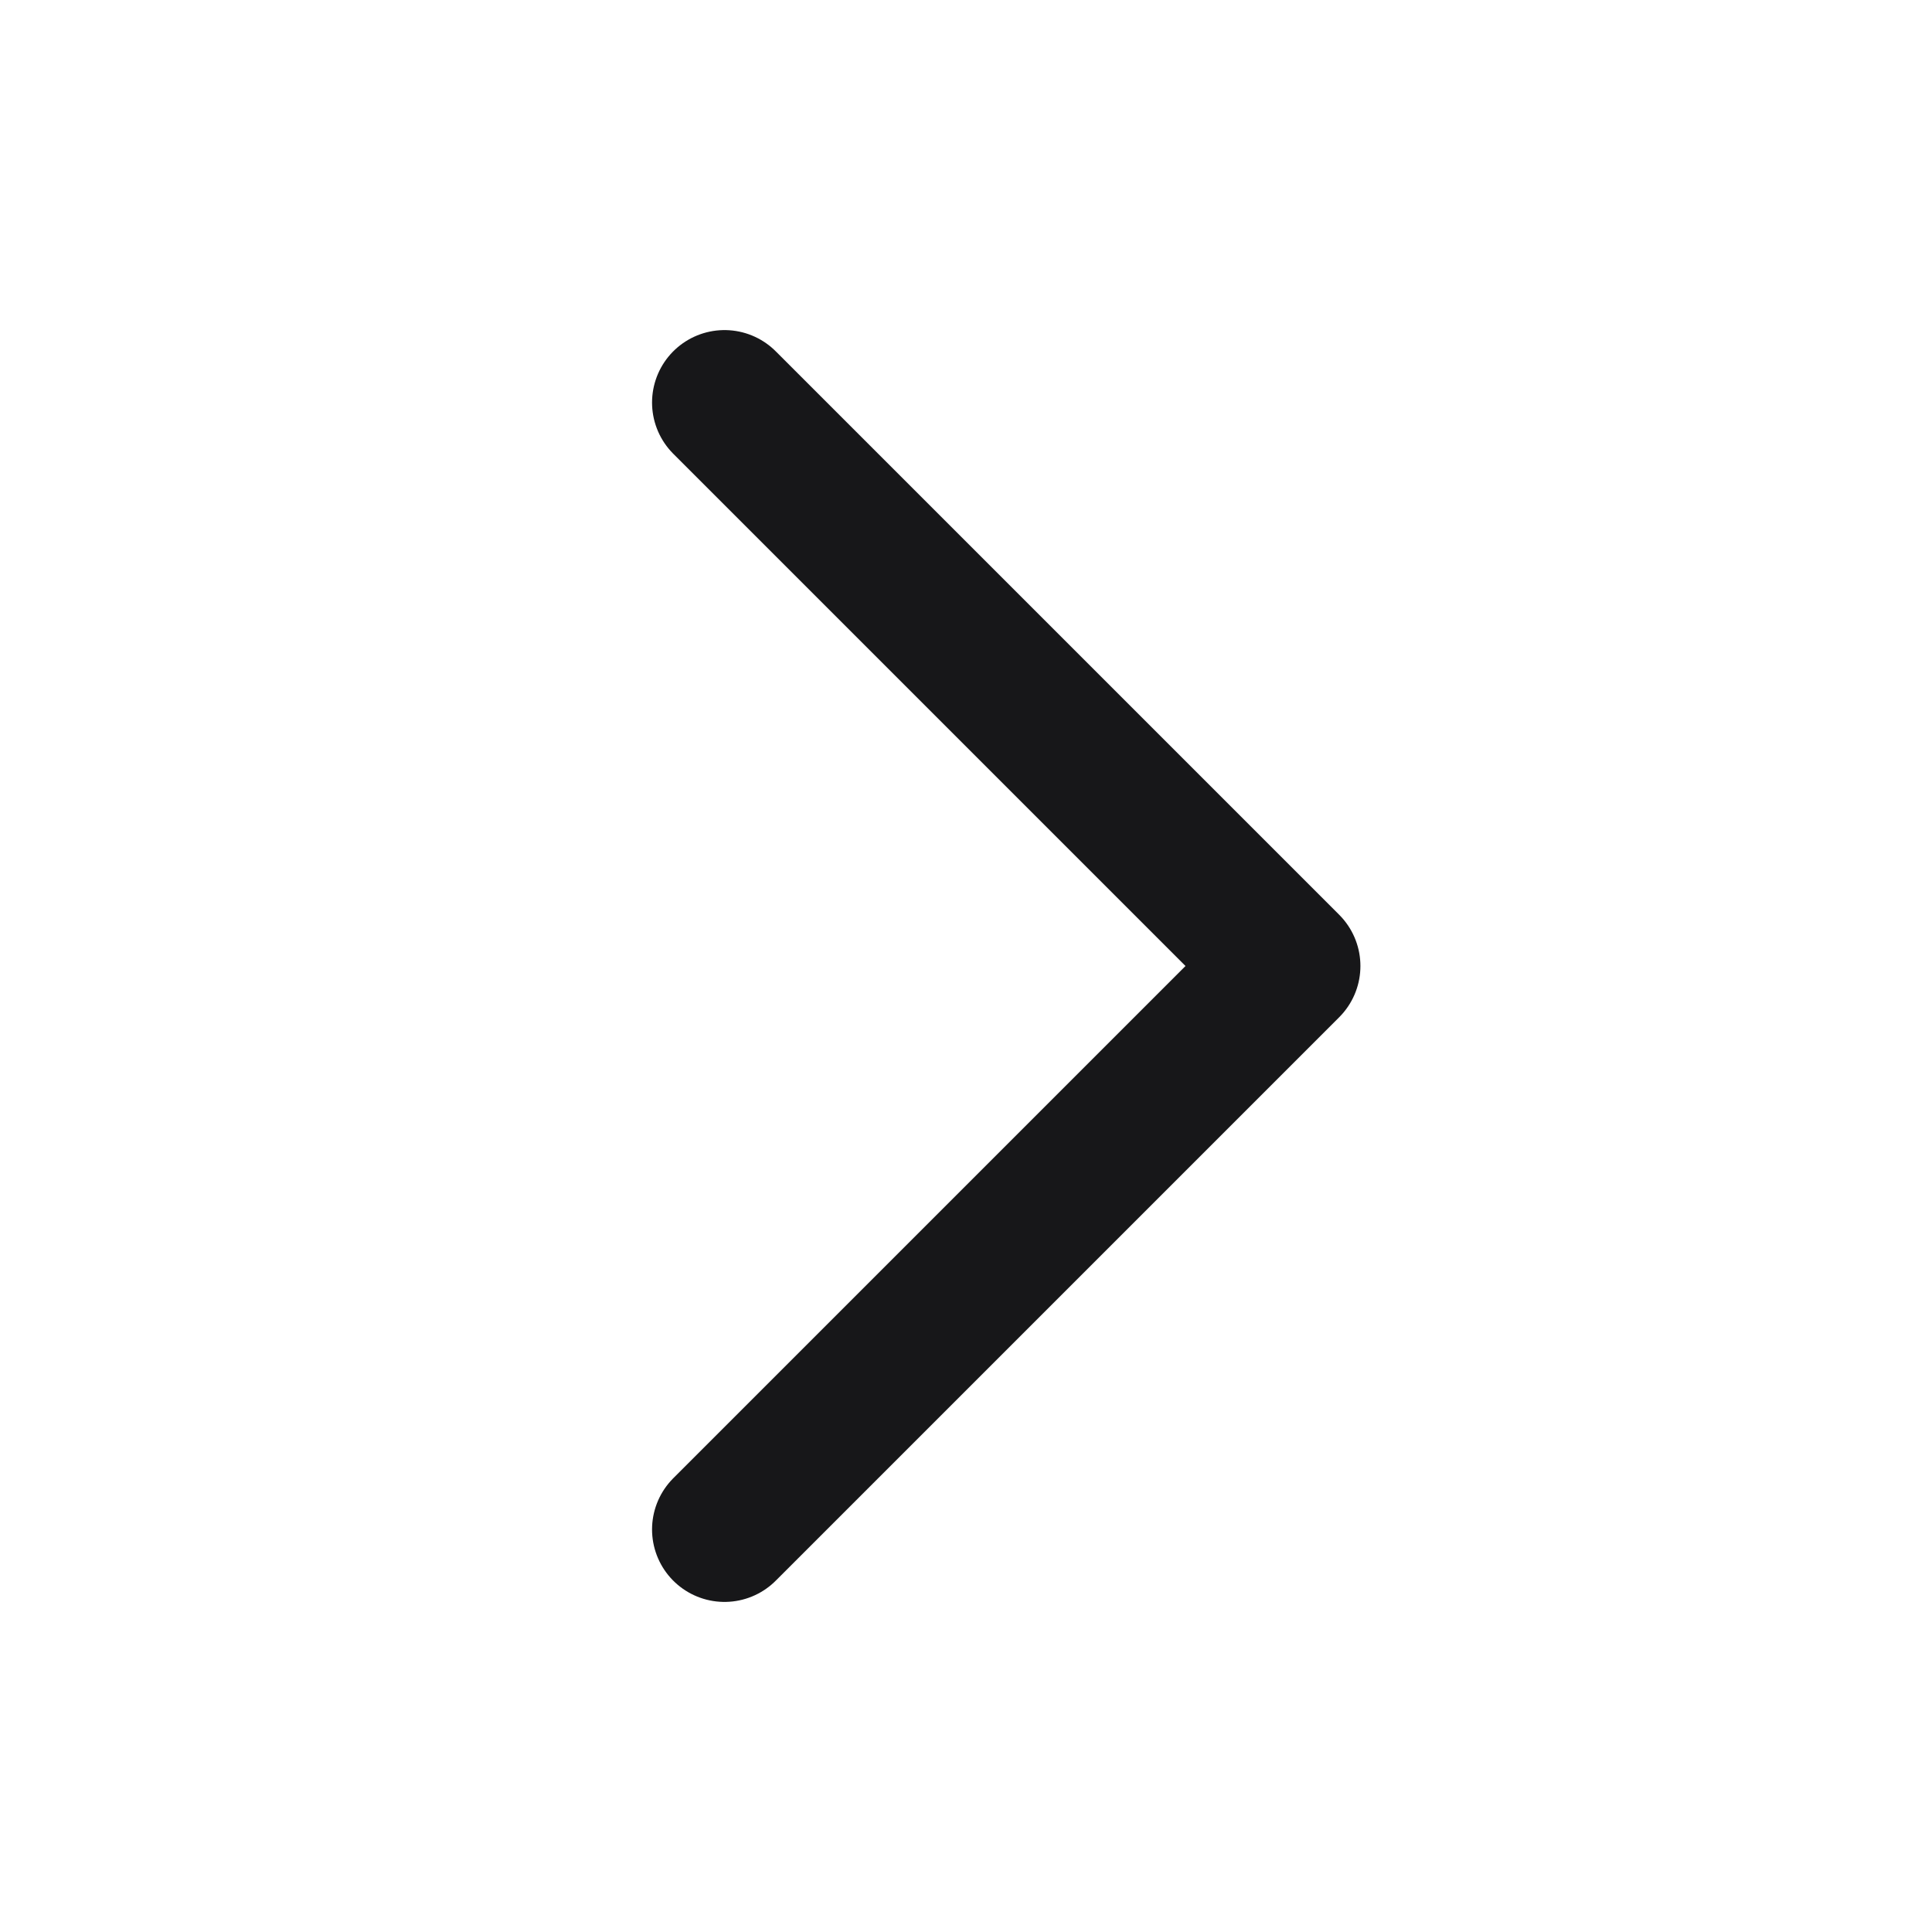
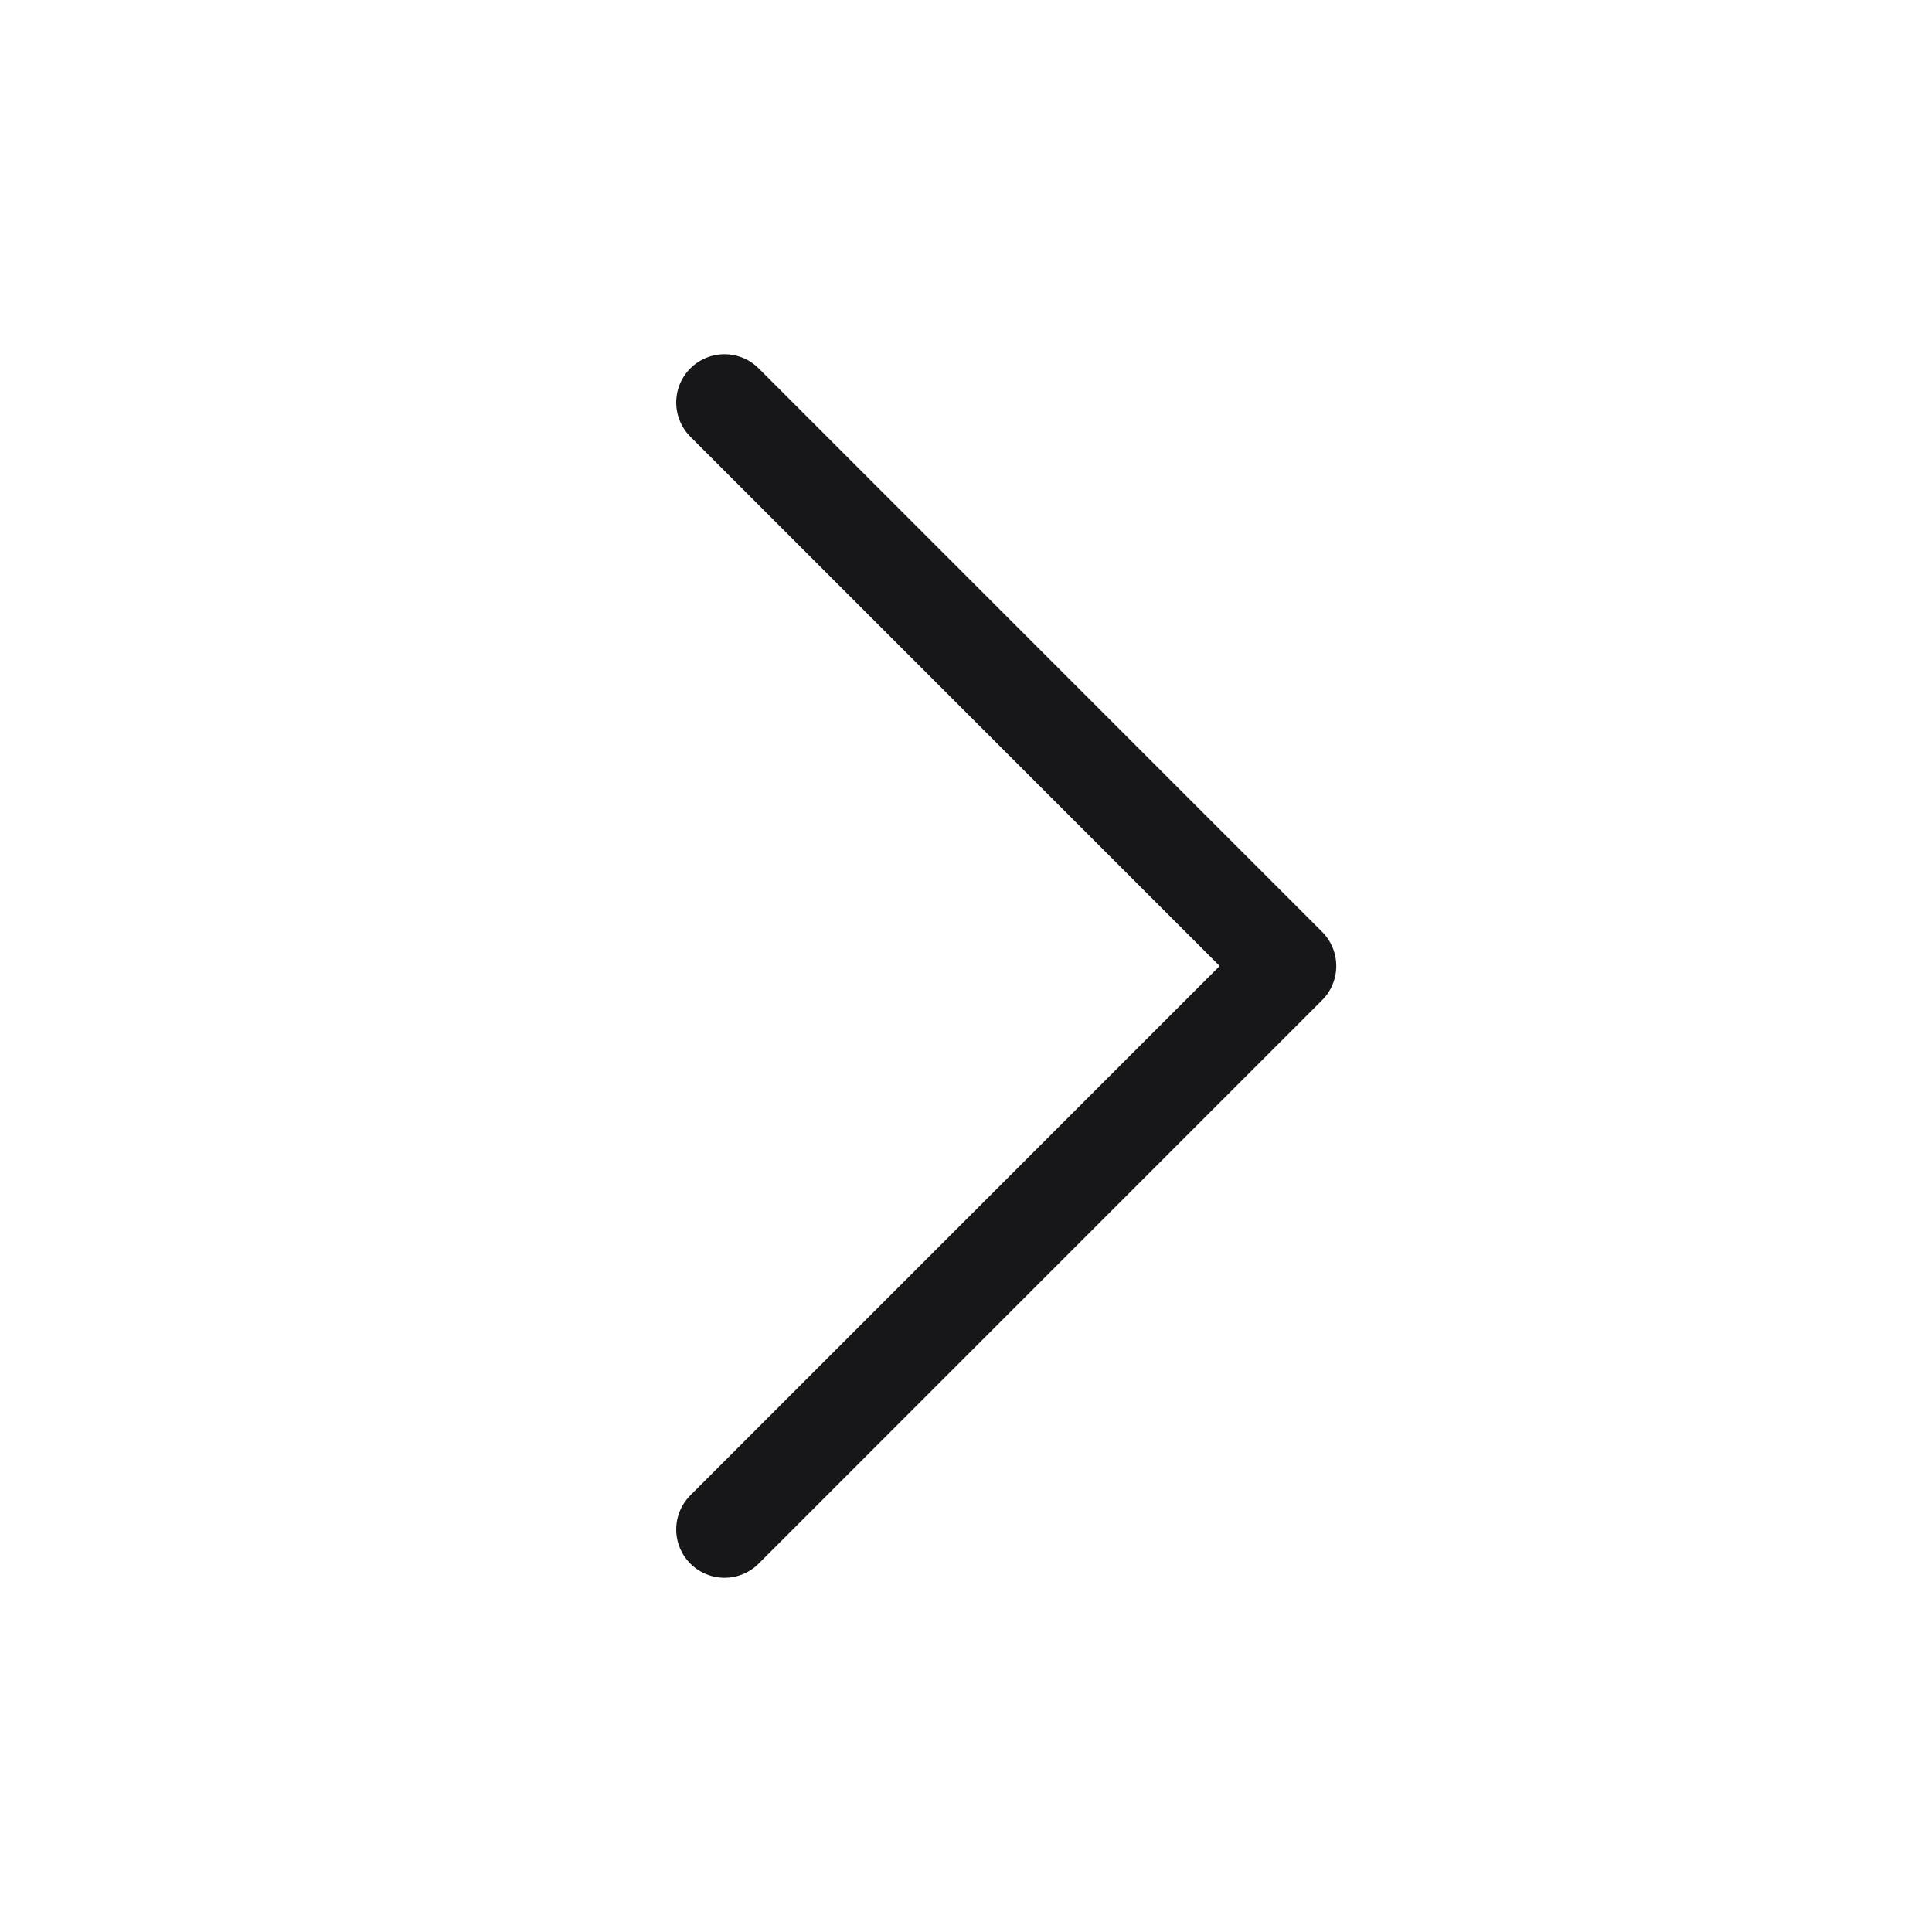
<svg xmlns="http://www.w3.org/2000/svg" width="20" height="20" viewBox="0 0 20 20" fill="none">
-   <path d="M7.5 4.167L13.333 10L7.5 15.833" stroke="#171719" stroke-width="1.5" stroke-linecap="round" stroke-linejoin="round" />
+   <path d="M7.5 4.167L13.333 10L7.5 15.833" stroke="#171719" strokeWidth="1.5" stroke-linecap="round" stroke-linejoin="round" />
</svg>
